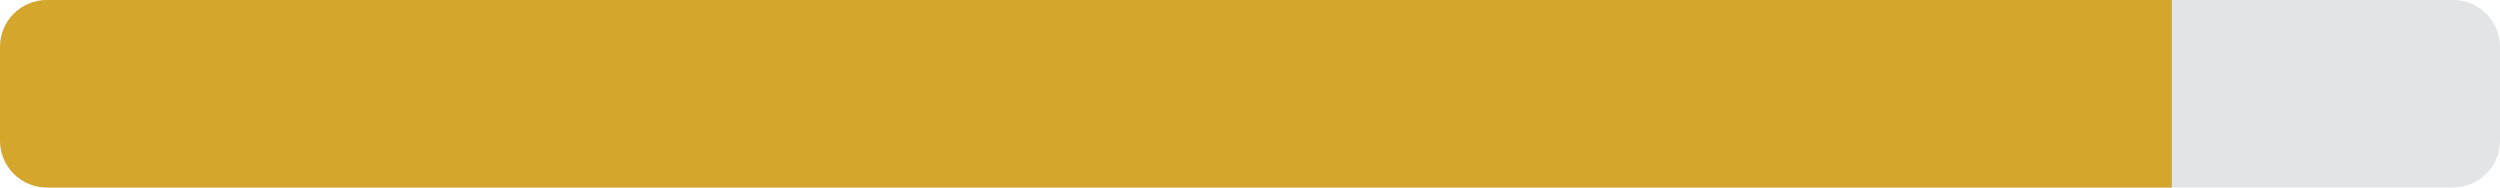
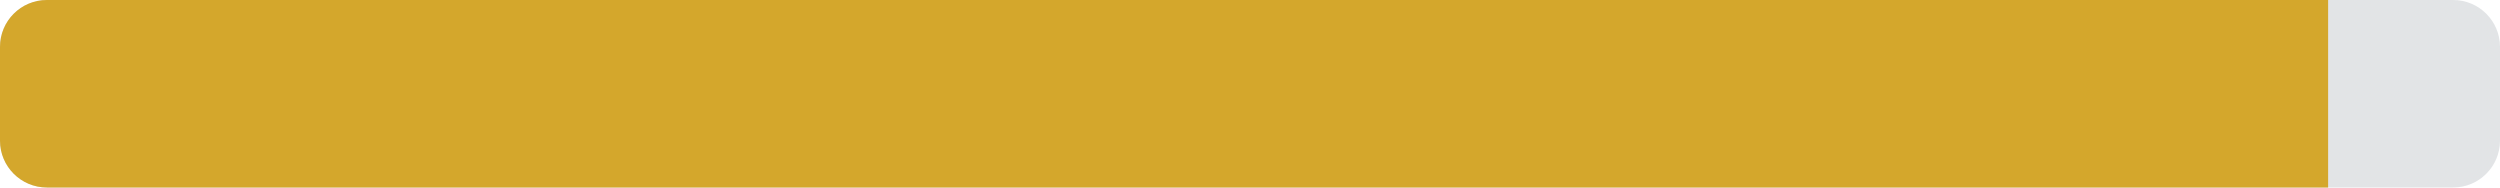
- <svg xmlns="http://www.w3.org/2000/svg" width="160" height="12" viewBox="0 0 160 12" role="img" aria-label="gcp net-vlan-attachment: 13 of 15 variables covered (partial)">
+ <svg xmlns="http://www.w3.org/2000/svg" width="160" height="12" viewBox="0 0 160 12" role="img" aria-label="gcp net-vlan-attachment: 14 of 15 variables covered (partial)">
  <clipPath id="r">
    <rect width="160" height="12" rx="3" />
  </clipPath>
  <g clip-path="url(#r)">
    <rect width="160" height="12" fill="#8c959f" fill-opacity="0.25" />
-     <rect width="139" height="12" fill="#d4a72c" />
+     <rect width="149" height="12" fill="#d4a72c" />
  </g>
</svg>
